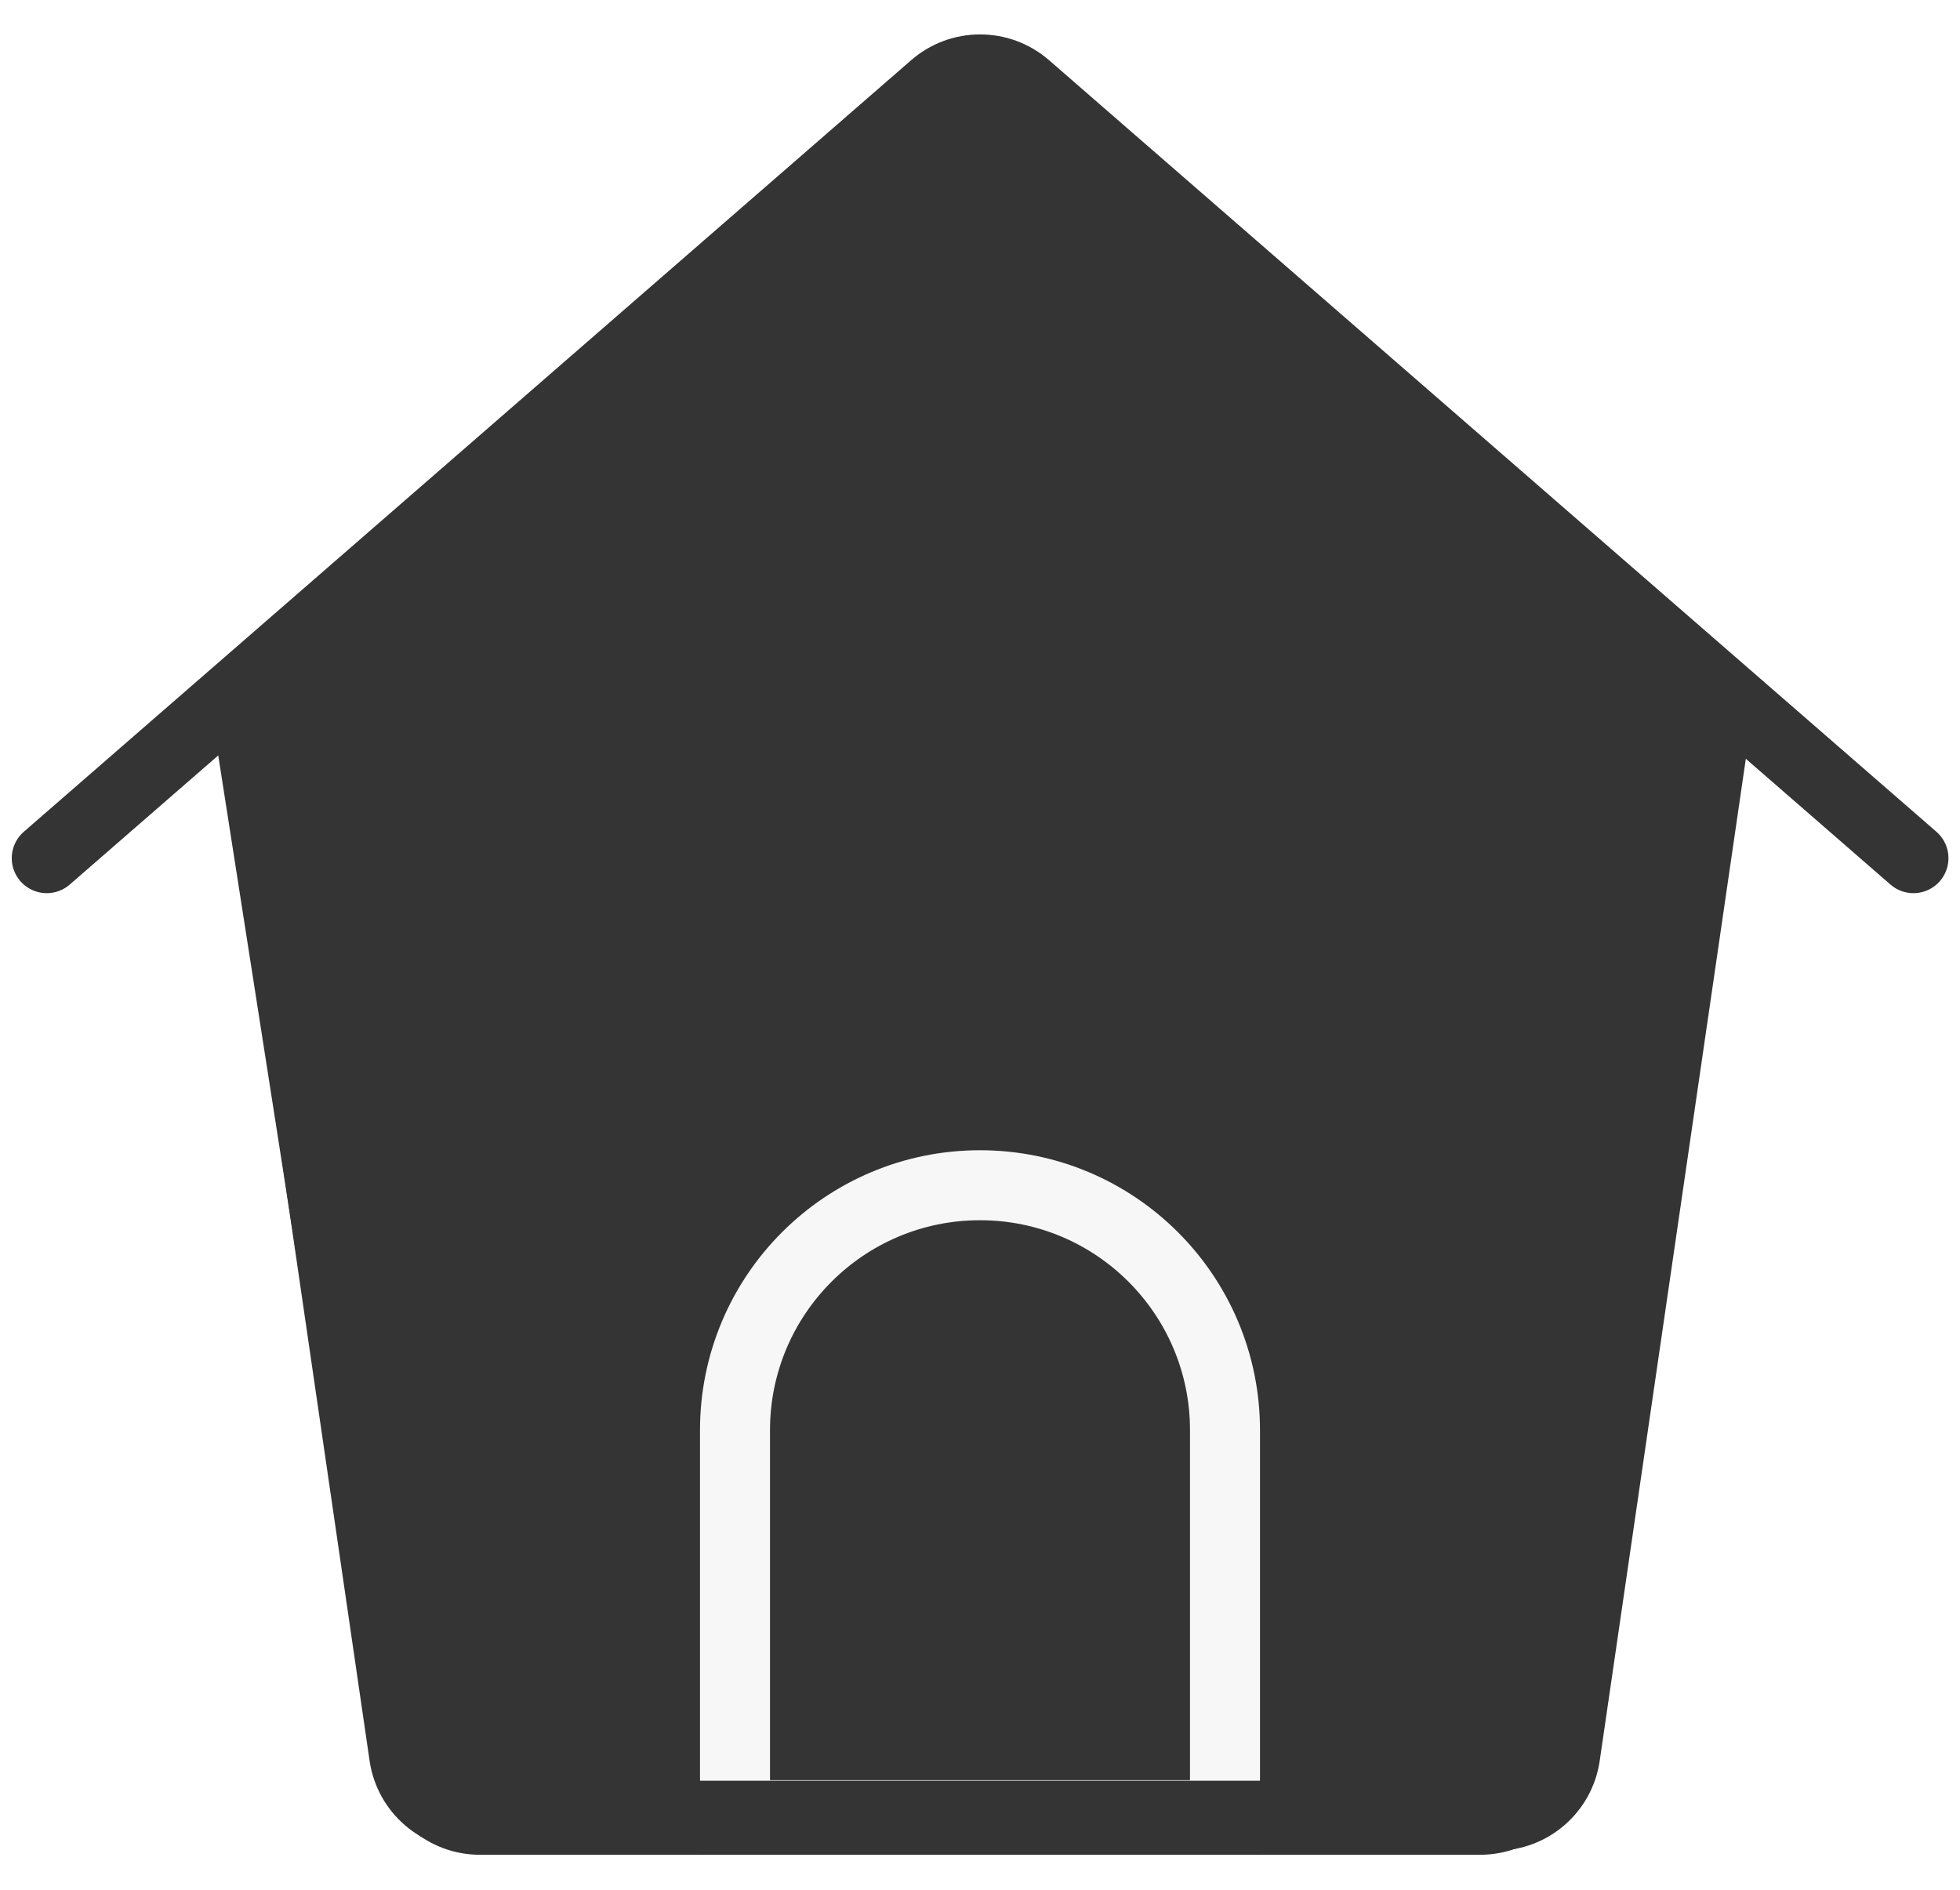
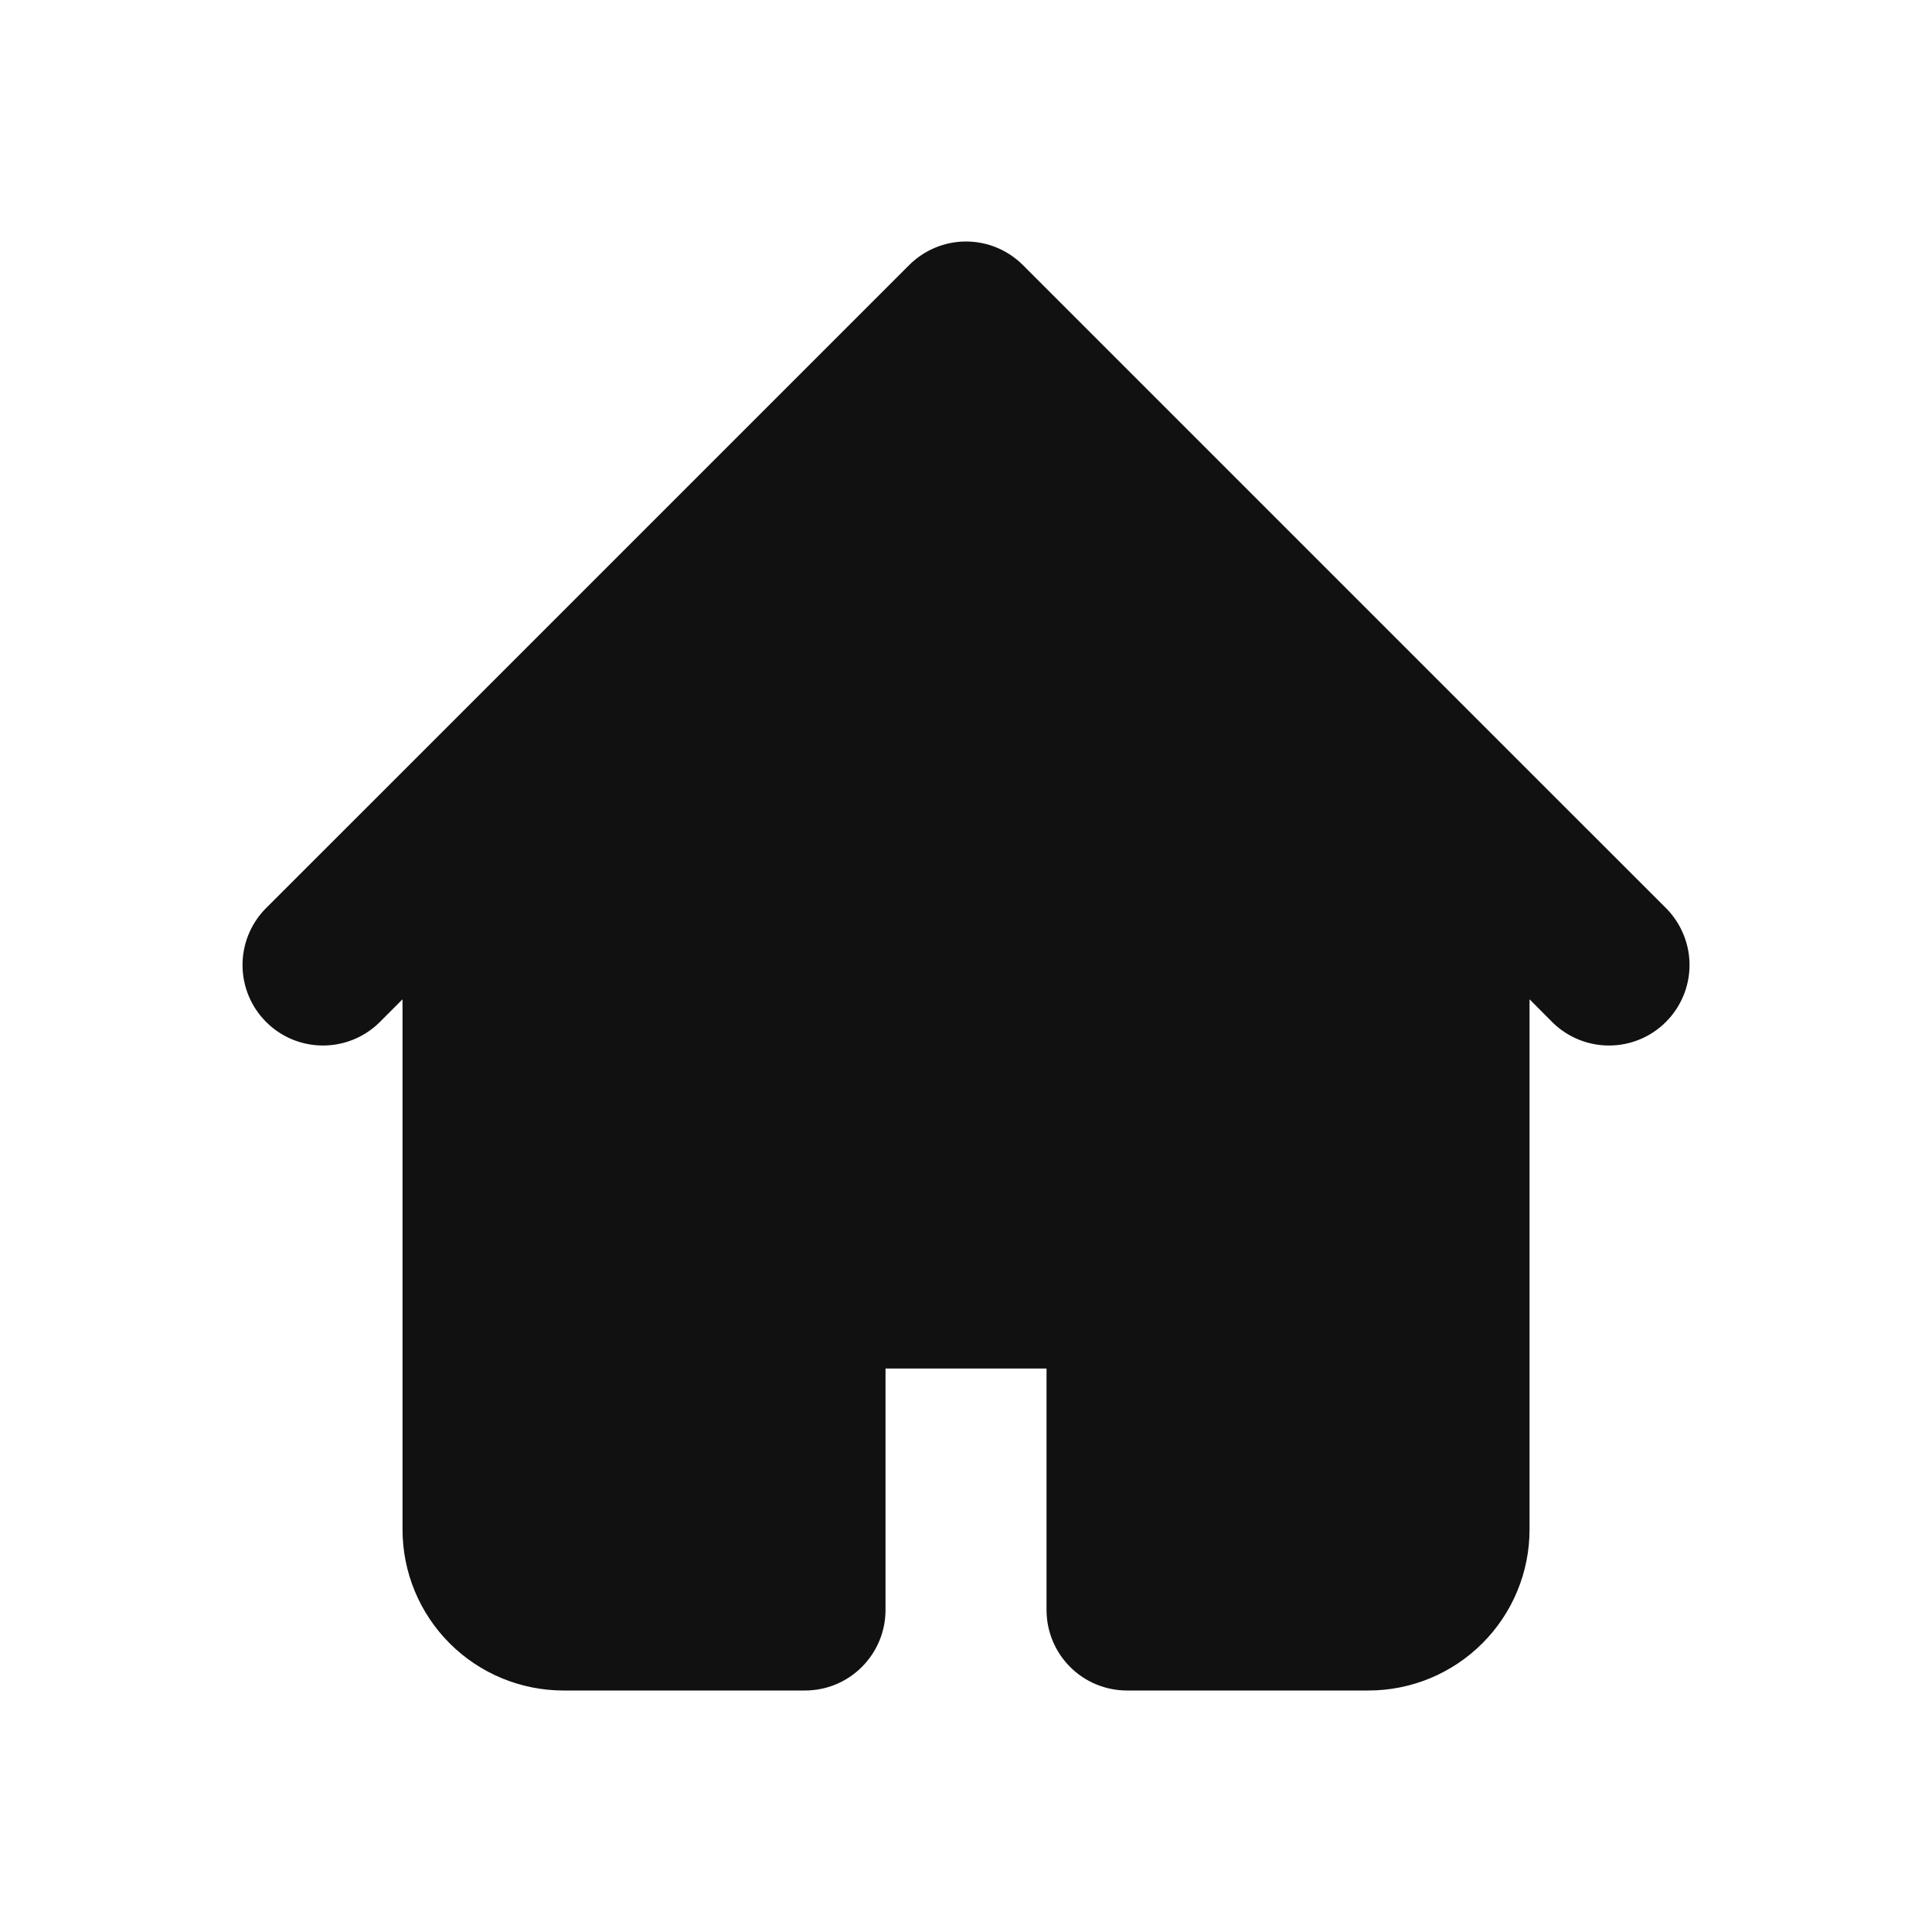
- <svg xmlns="http://www.w3.org/2000/svg" width="28" height="27" viewBox="0 0 28 27" fill="none">
-   <path d="M13.349 1.558L3.923 9.637C3.66 9.863 3.533 10.208 3.586 10.551L5.868 25.154C5.944 25.641 6.363 26 6.856 26H21.144C21.637 26 22.056 25.641 22.132 25.154L24.414 10.551C24.467 10.208 24.34 9.863 24.077 9.637L14.651 1.558C14.276 1.237 13.724 1.237 13.349 1.558Z" fill="#343434" stroke="#343434" />
-   <path d="M10.5 20.434C10.5 18.501 12.067 16.934 14 16.934C15.933 16.934 17.5 18.501 17.5 20.434V25.934H10.5V20.434Z" fill="#343434" stroke="#F7F7F7" />
-   <path d="M3.566 9.943L5.775 25.087C5.847 25.578 6.268 25.942 6.764 25.942H21.368C21.865 25.942 22.286 25.578 22.358 25.087L24.566 9.943" stroke="#343434" stroke-linecap="round" />
-   <path d="M0.668 12.261L13.345 1.237C13.721 0.91 14.281 0.91 14.658 1.237L27.335 12.261" stroke="#343434" stroke-linecap="round" />
+ <svg xmlns="http://www.w3.org/2000/svg" width="32" height="32" viewBox="0 0 32 32" fill="none">
+   <path fill-rule="evenodd" clip-rule="evenodd" d="M15.058 4.391C15.308 4.141 15.647 4 16 4C16.354 4 16.693 4.141 16.943 4.391L24.943 12.391L27.61 15.057C27.852 15.309 27.987 15.646 27.984 15.995C27.981 16.345 27.84 16.679 27.593 16.926C27.346 17.174 27.012 17.314 26.662 17.317C26.312 17.32 25.976 17.186 25.724 16.943L25.334 16.552V25.333C25.334 26.041 25.053 26.719 24.552 27.219C24.052 27.719 23.374 28 22.667 28H18.667C18.313 28 17.974 27.86 17.724 27.609C17.474 27.359 17.334 27.02 17.334 26.667V22.667H14.667V26.667C14.667 27.02 14.526 27.359 14.276 27.609C14.026 27.86 13.687 28 13.334 28H9.334C8.626 28 7.948 27.719 7.448 27.219C6.948 26.719 6.667 26.041 6.667 25.333V16.552L6.276 16.943C6.025 17.186 5.688 17.32 5.338 17.317C4.989 17.314 4.654 17.174 4.407 16.926C4.16 16.679 4.02 16.345 4.017 15.995C4.014 15.646 4.148 15.309 4.391 15.057L7.058 12.391L15.058 4.391Z" fill="#111111" />
</svg>
